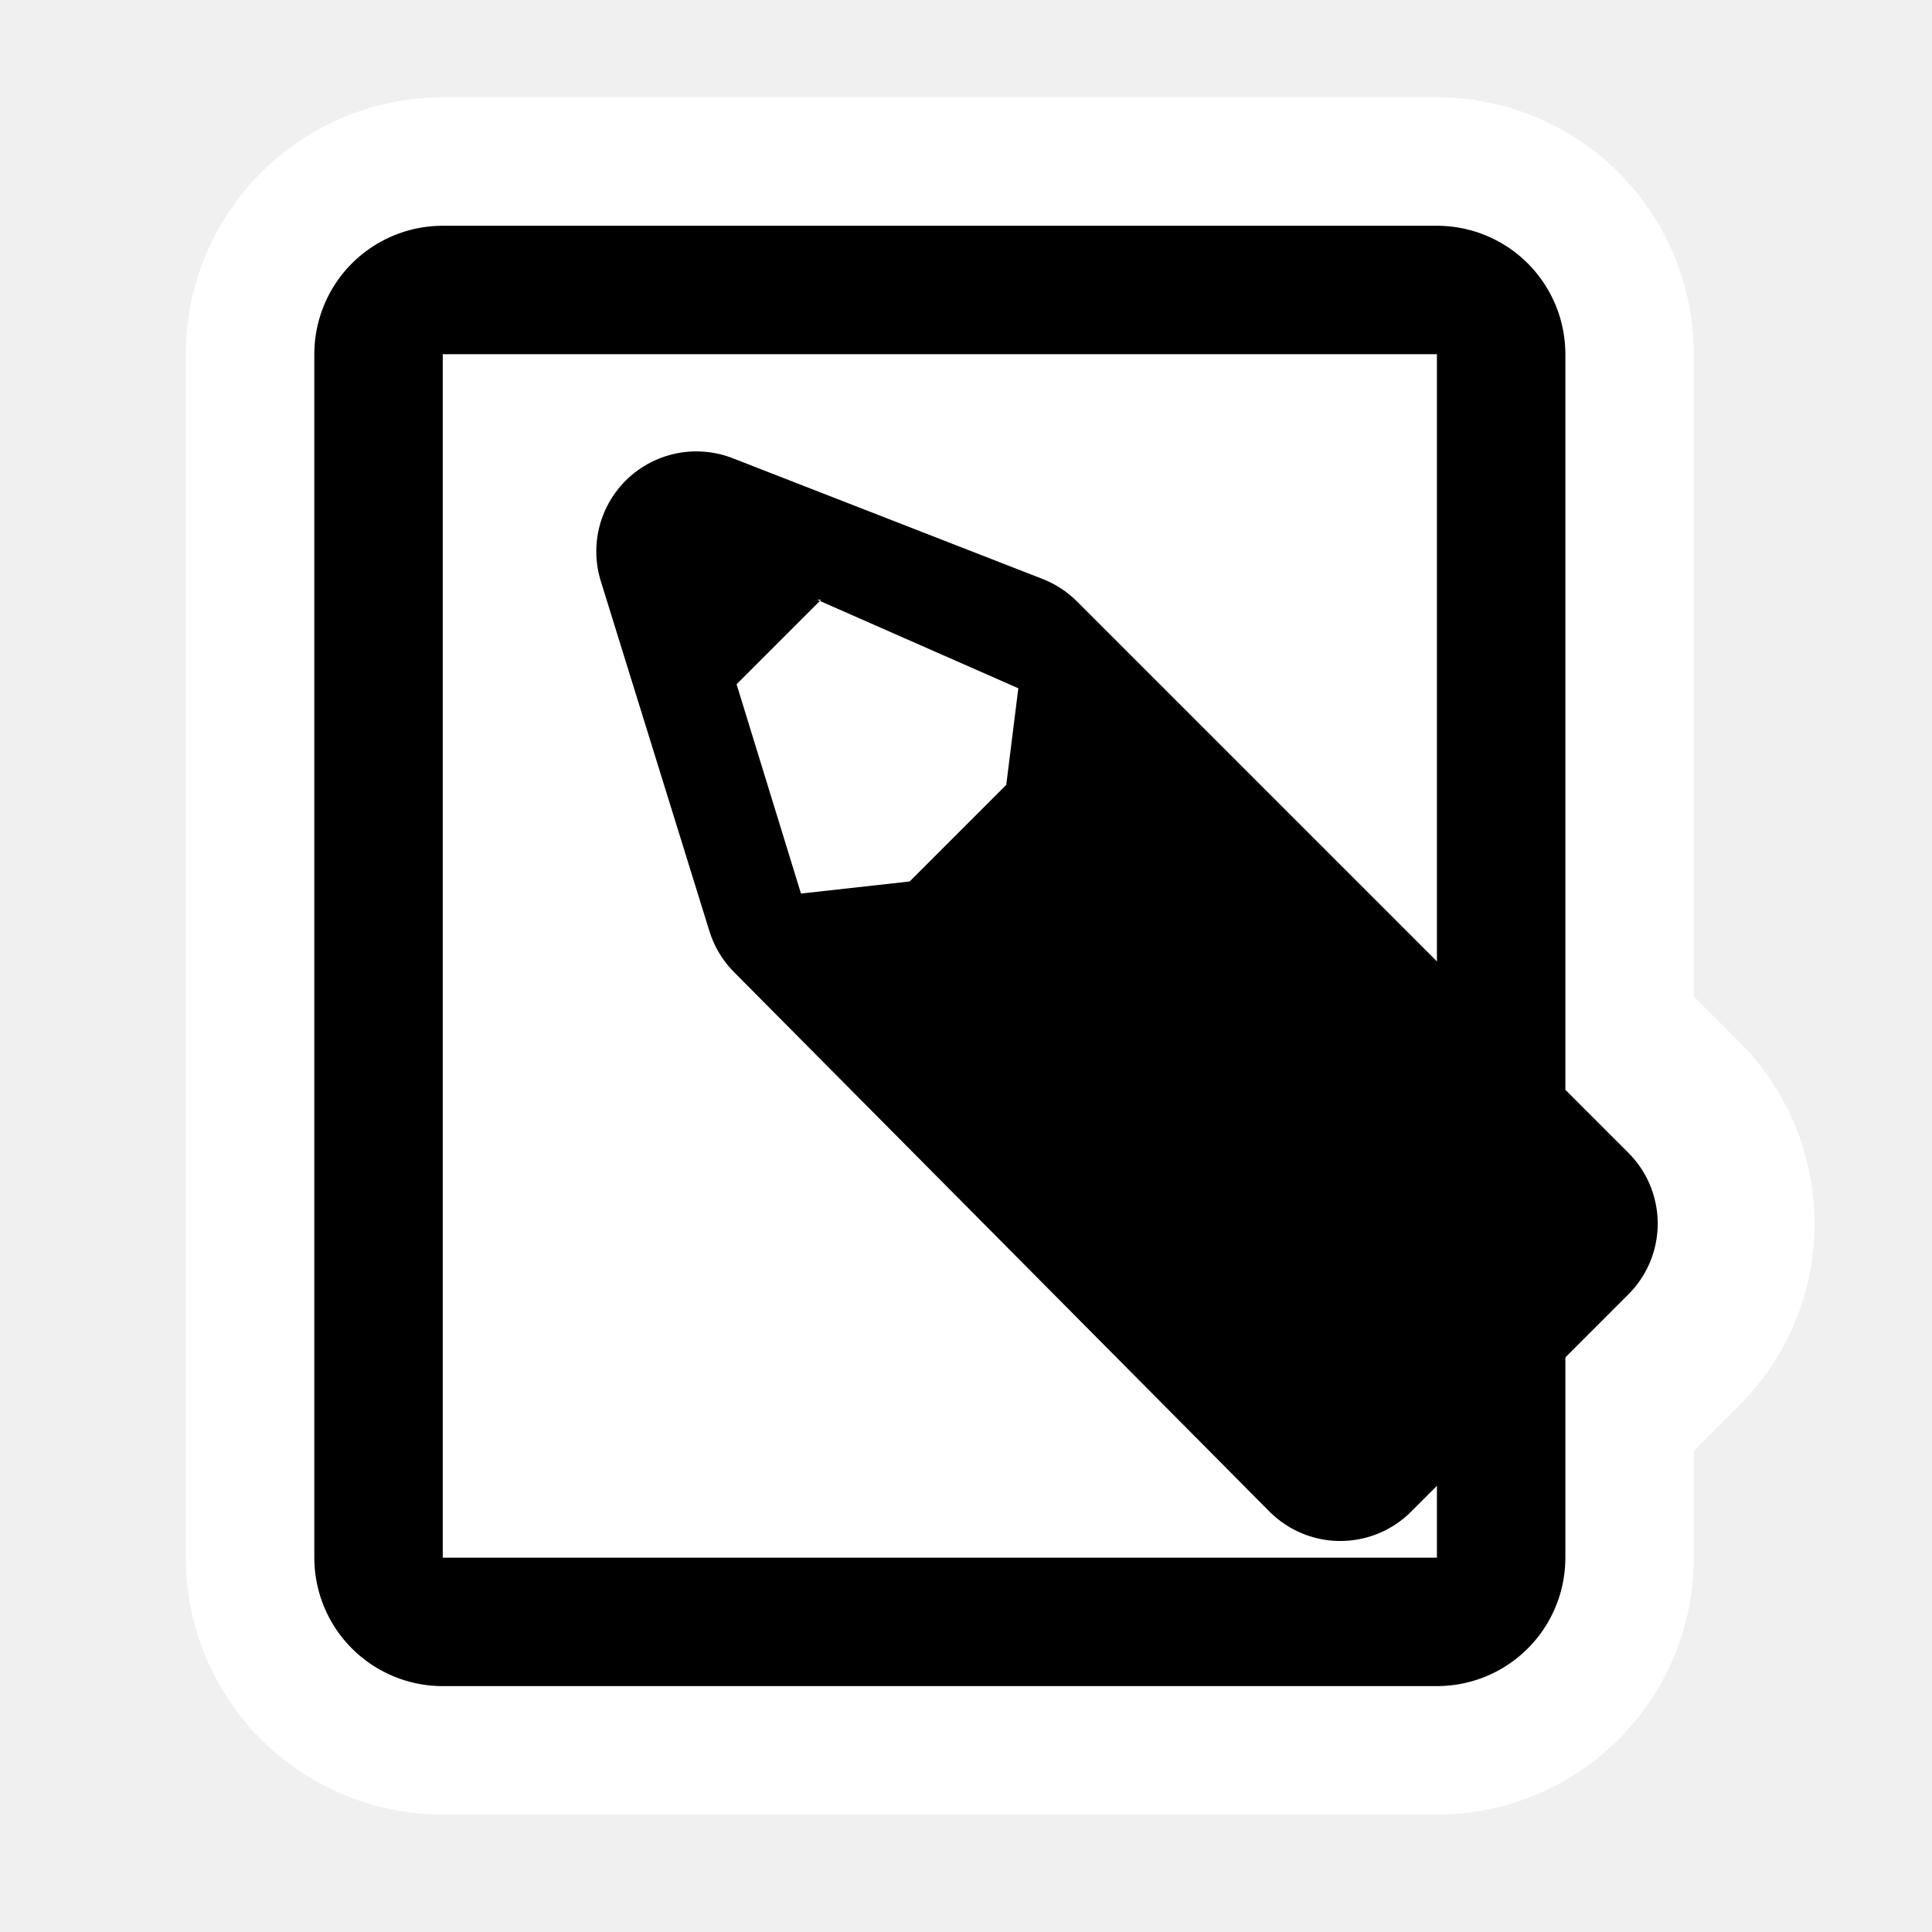
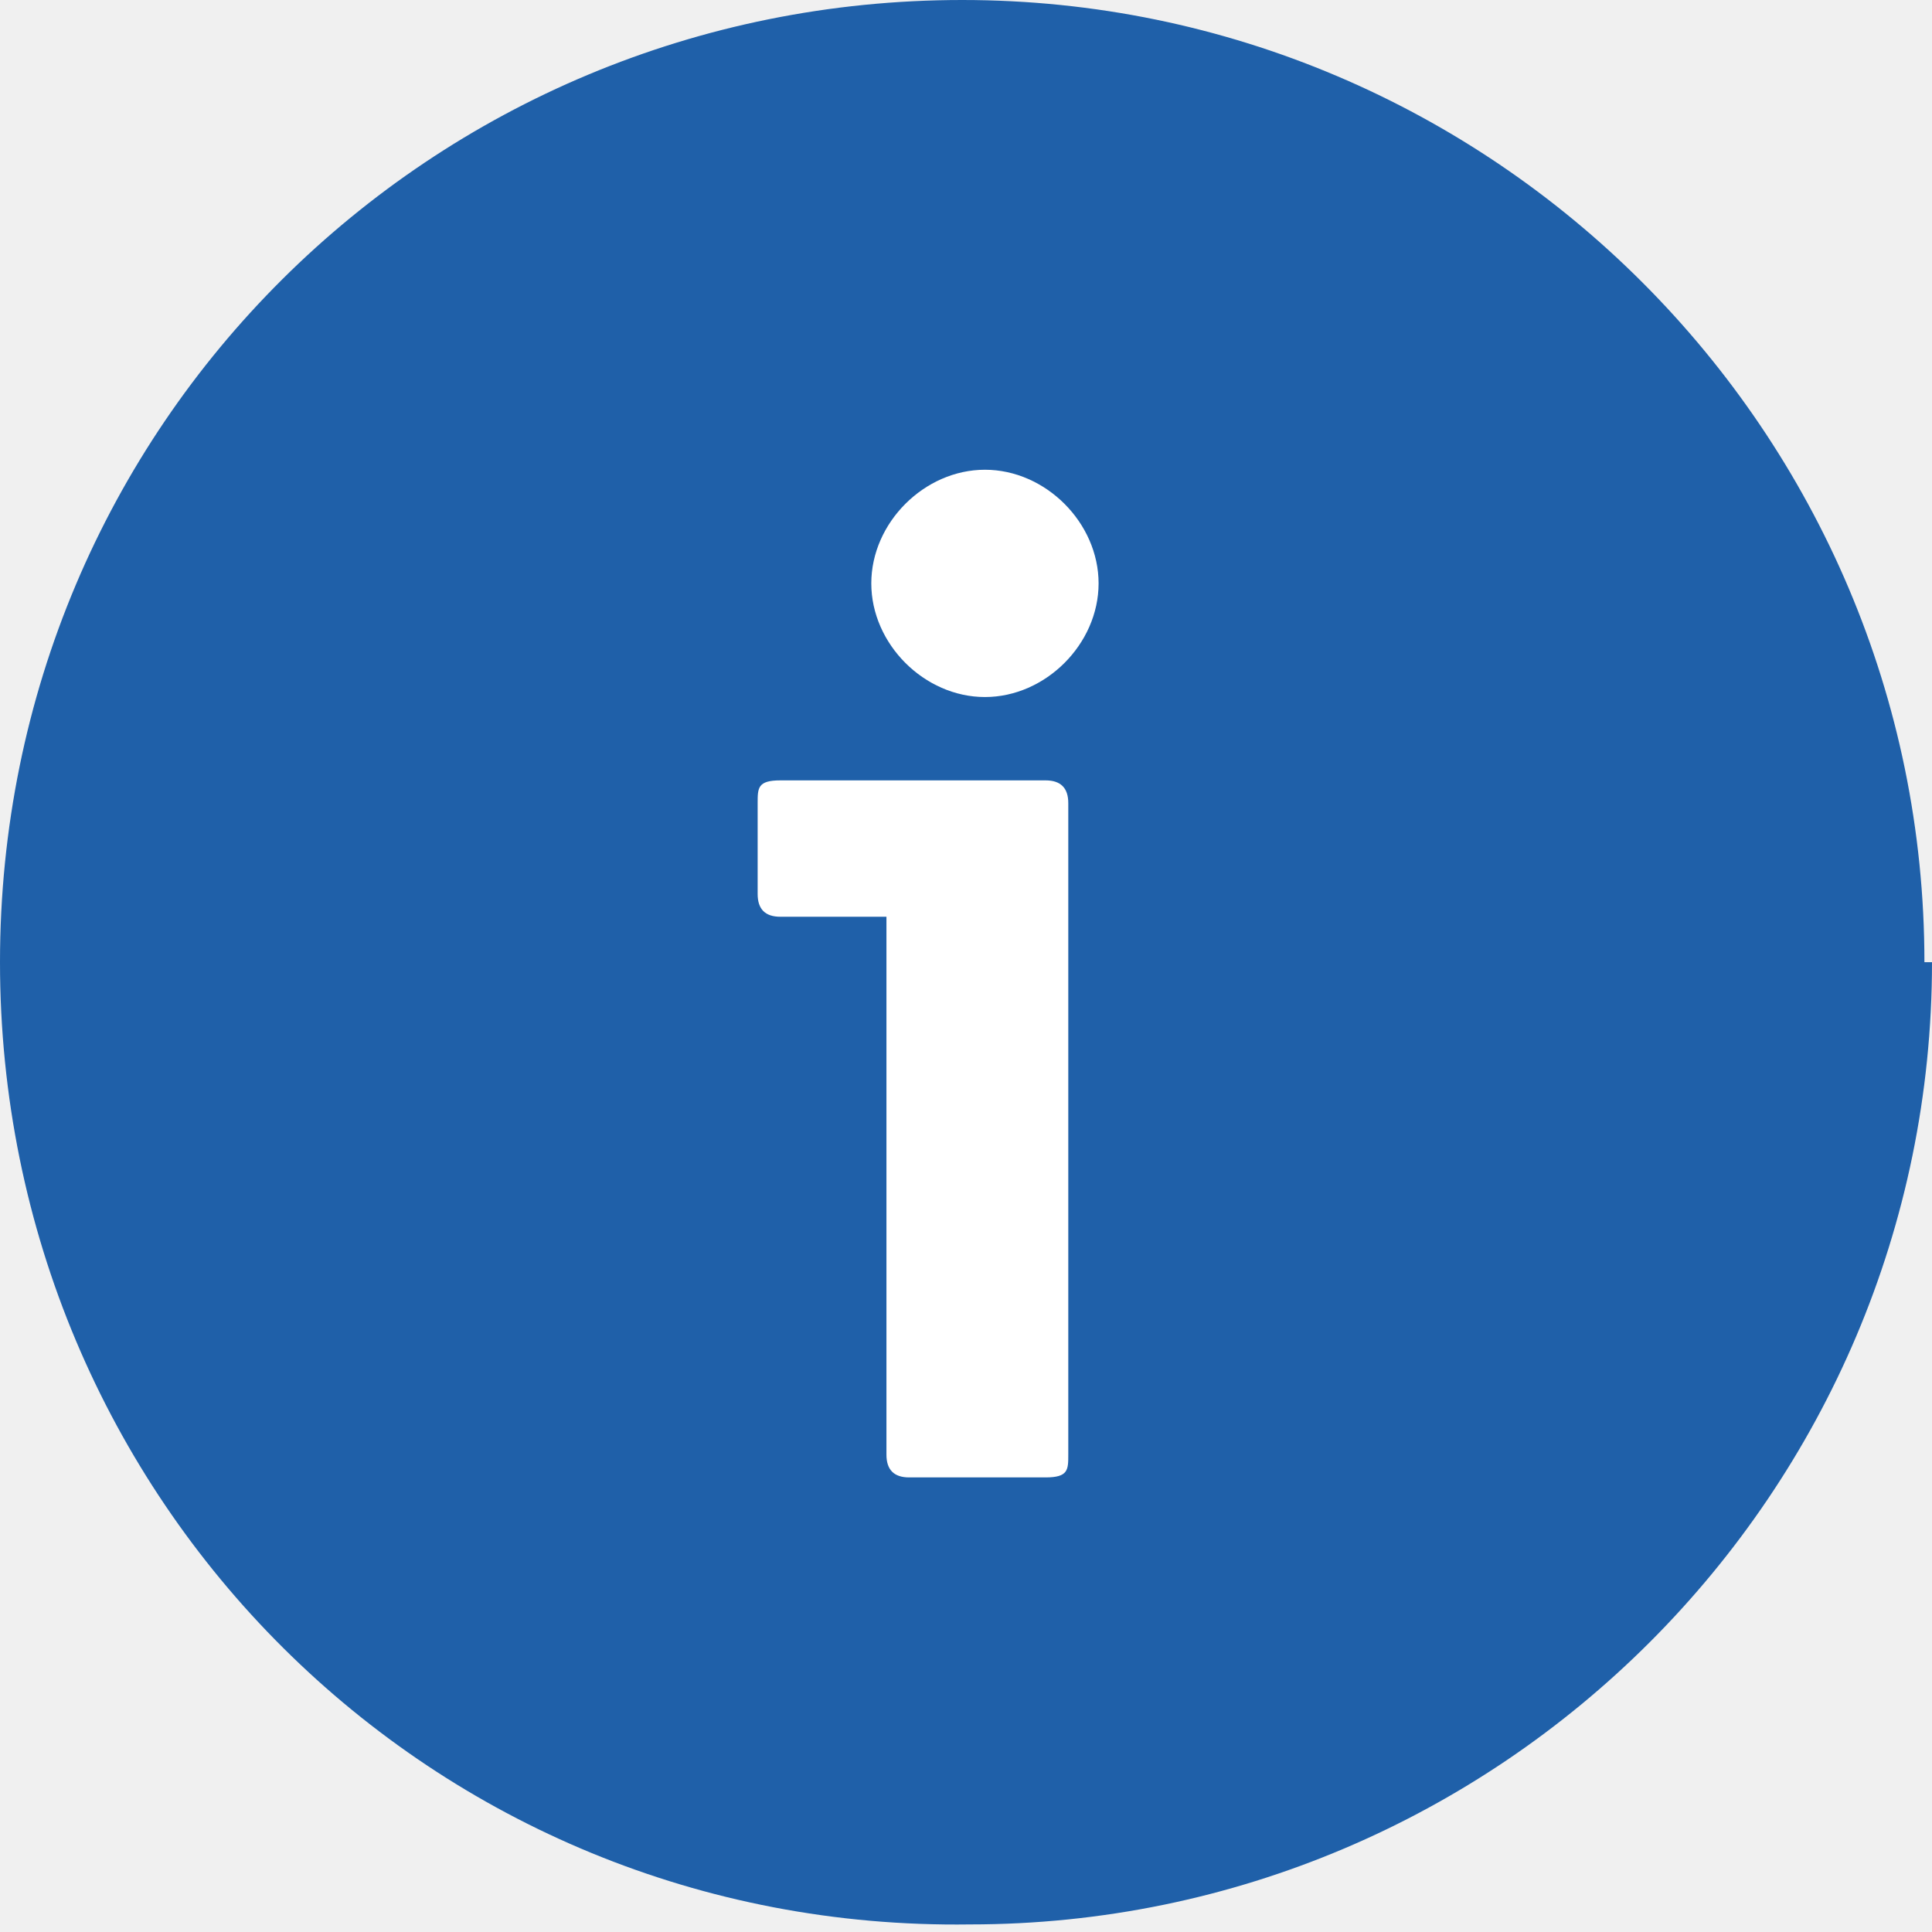
- <svg xmlns="http://www.w3.org/2000/svg" width="48pt" height="48pt" viewBox="0 0 48 48" xml:space="preserve">
+ <svg xmlns="http://www.w3.org/2000/svg" width="25.5pt" height="25.5pt" viewBox="0 0 25.5 25.5" xml:space="preserve">
  <g id="Layer_x0020_1" style="fill-rule:nonzero;clip-rule:nonzero;stroke:#000000;stroke-miterlimit:4;">
-     <path style="fill:none;stroke:#FFFFFF;stroke-width:12.144;stroke-linejoin:round;" d="M35.7,19.8v18.9H11V8.8h13.9l10.8,11z" />
-     <path style="fill:none;stroke:#FFFFFF;stroke-width:12.765;stroke-linejoin:round;" d="M38.7,30.4L25,16.7l-7.7-3l2.7,8.7l13.3,13.4l5.4-5.4z" />
-     <path style="fill:#FFFFFF;stroke:#FFFFFF;stroke-width:12.765;stroke-linejoin:round;" d="M35.7,8.8H11v29.9h24.7V8.8z" />
-     <path style="fill:#FFFFFF;stroke-width:6.382;stroke-linejoin:round;" d="M35.7,8.8H11v29.9h24.7V8.8z" />
-     <path style="fill:#FFFFFF;stroke:none;" d="M35.7,8.8H11v29.9h24.7V8.8z" />
-   </g>
-   <g id="Layer_x0020_4" style="fill-rule:nonzero;clip-rule:nonzero;stroke:#000000;stroke-miterlimit:4;">
-     <path style="fill:none;stroke-width:4.971;stroke-linejoin:round;" d="M38.7,30.4L25,16.7l-7.7-3l2.7,8.7l13.3,13.4l5.4-5.4z" />
-     <path style="stroke:none;" d="M38.7,30.4L25,16.7l-7.7-3l2.7,8.7l13.3,13.4l5.4-5.4z" />
-     <path style="stroke:none;" d="M20.6,14.7l-2.5,2.5L17,13.4l3.6,1.3z" />
-     <path style="fill:none;stroke-width:1.243;" d="M19.6,22.2l3-0.3l2.4-2.4l0.4-2.8" />
-     <path style="fill:#FFFFFF;stroke:none;" d="M20.4,14.9L18.3,17l1.6,5.2l2.7-0.3l2.4-2.4l0.3-2.4l-5-2.2z" />
-   </g>
-   <g id="crop" style="fill-rule:nonzero;clip-rule:nonzero;stroke:#000000;stroke-miterlimit:4;">
-     <path style="fill:none;stroke:none;" d="M48,48H0V0h48v48z" />
+     <path style="fill:#1F60A9;stroke:none;" d="M25.5,12.7c0,7-5.7,12.7-12.7,12.7C5.7,25.5,0,19.8,0,12.7S5.7,0,12.7,0c7,0,12.7,5.7,12.7,12.7z" />
+     <g>
+       <path style="fill:#FFFFFF;stroke:none;" d="M14.1,19.2c0,0.2,0,0.3-0.3,0.3h-1.8c-0.2,0-0.3-0.1-0.3-0.3v-7.1h-1.4c-0.2,0-0.3-0.1-0.3-0.3v-1.2c0-0.2,0-0.3,0.3-0.3h3.5c0.2,0,0.3,0.1,0.3,0.3v8.5z M13,9.2c-0.8,0-1.5-0.7-1.5-1.5s0.7-1.5,1.5-1.5c0.8,0,1.5,0.7,1.5,1.5     S13.8,9.2,13,9.2z" />
+     </g>
  </g>
</svg>
